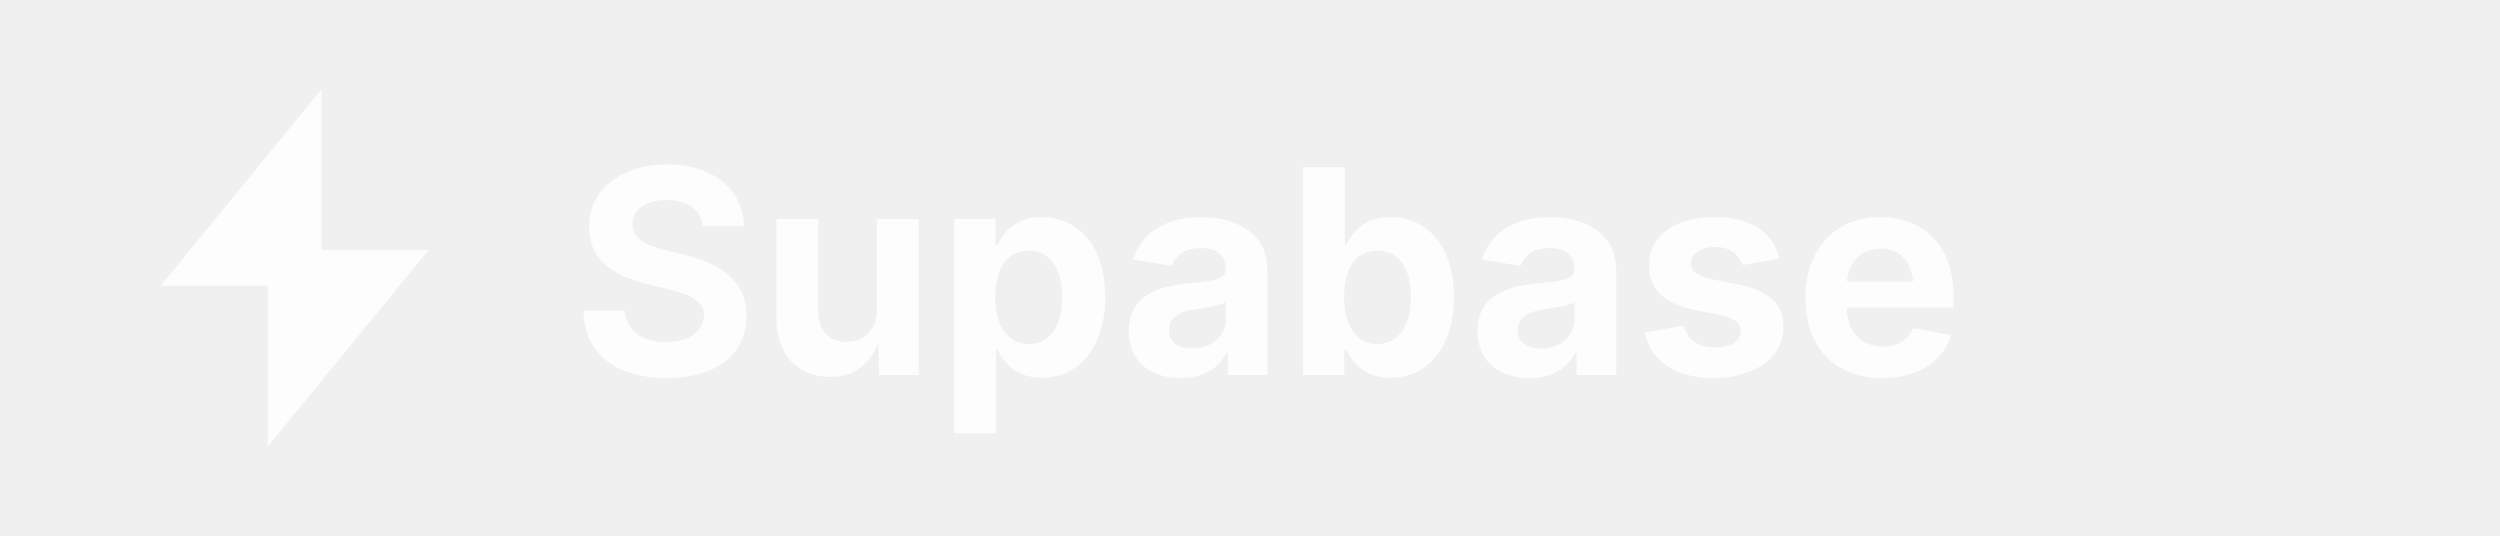
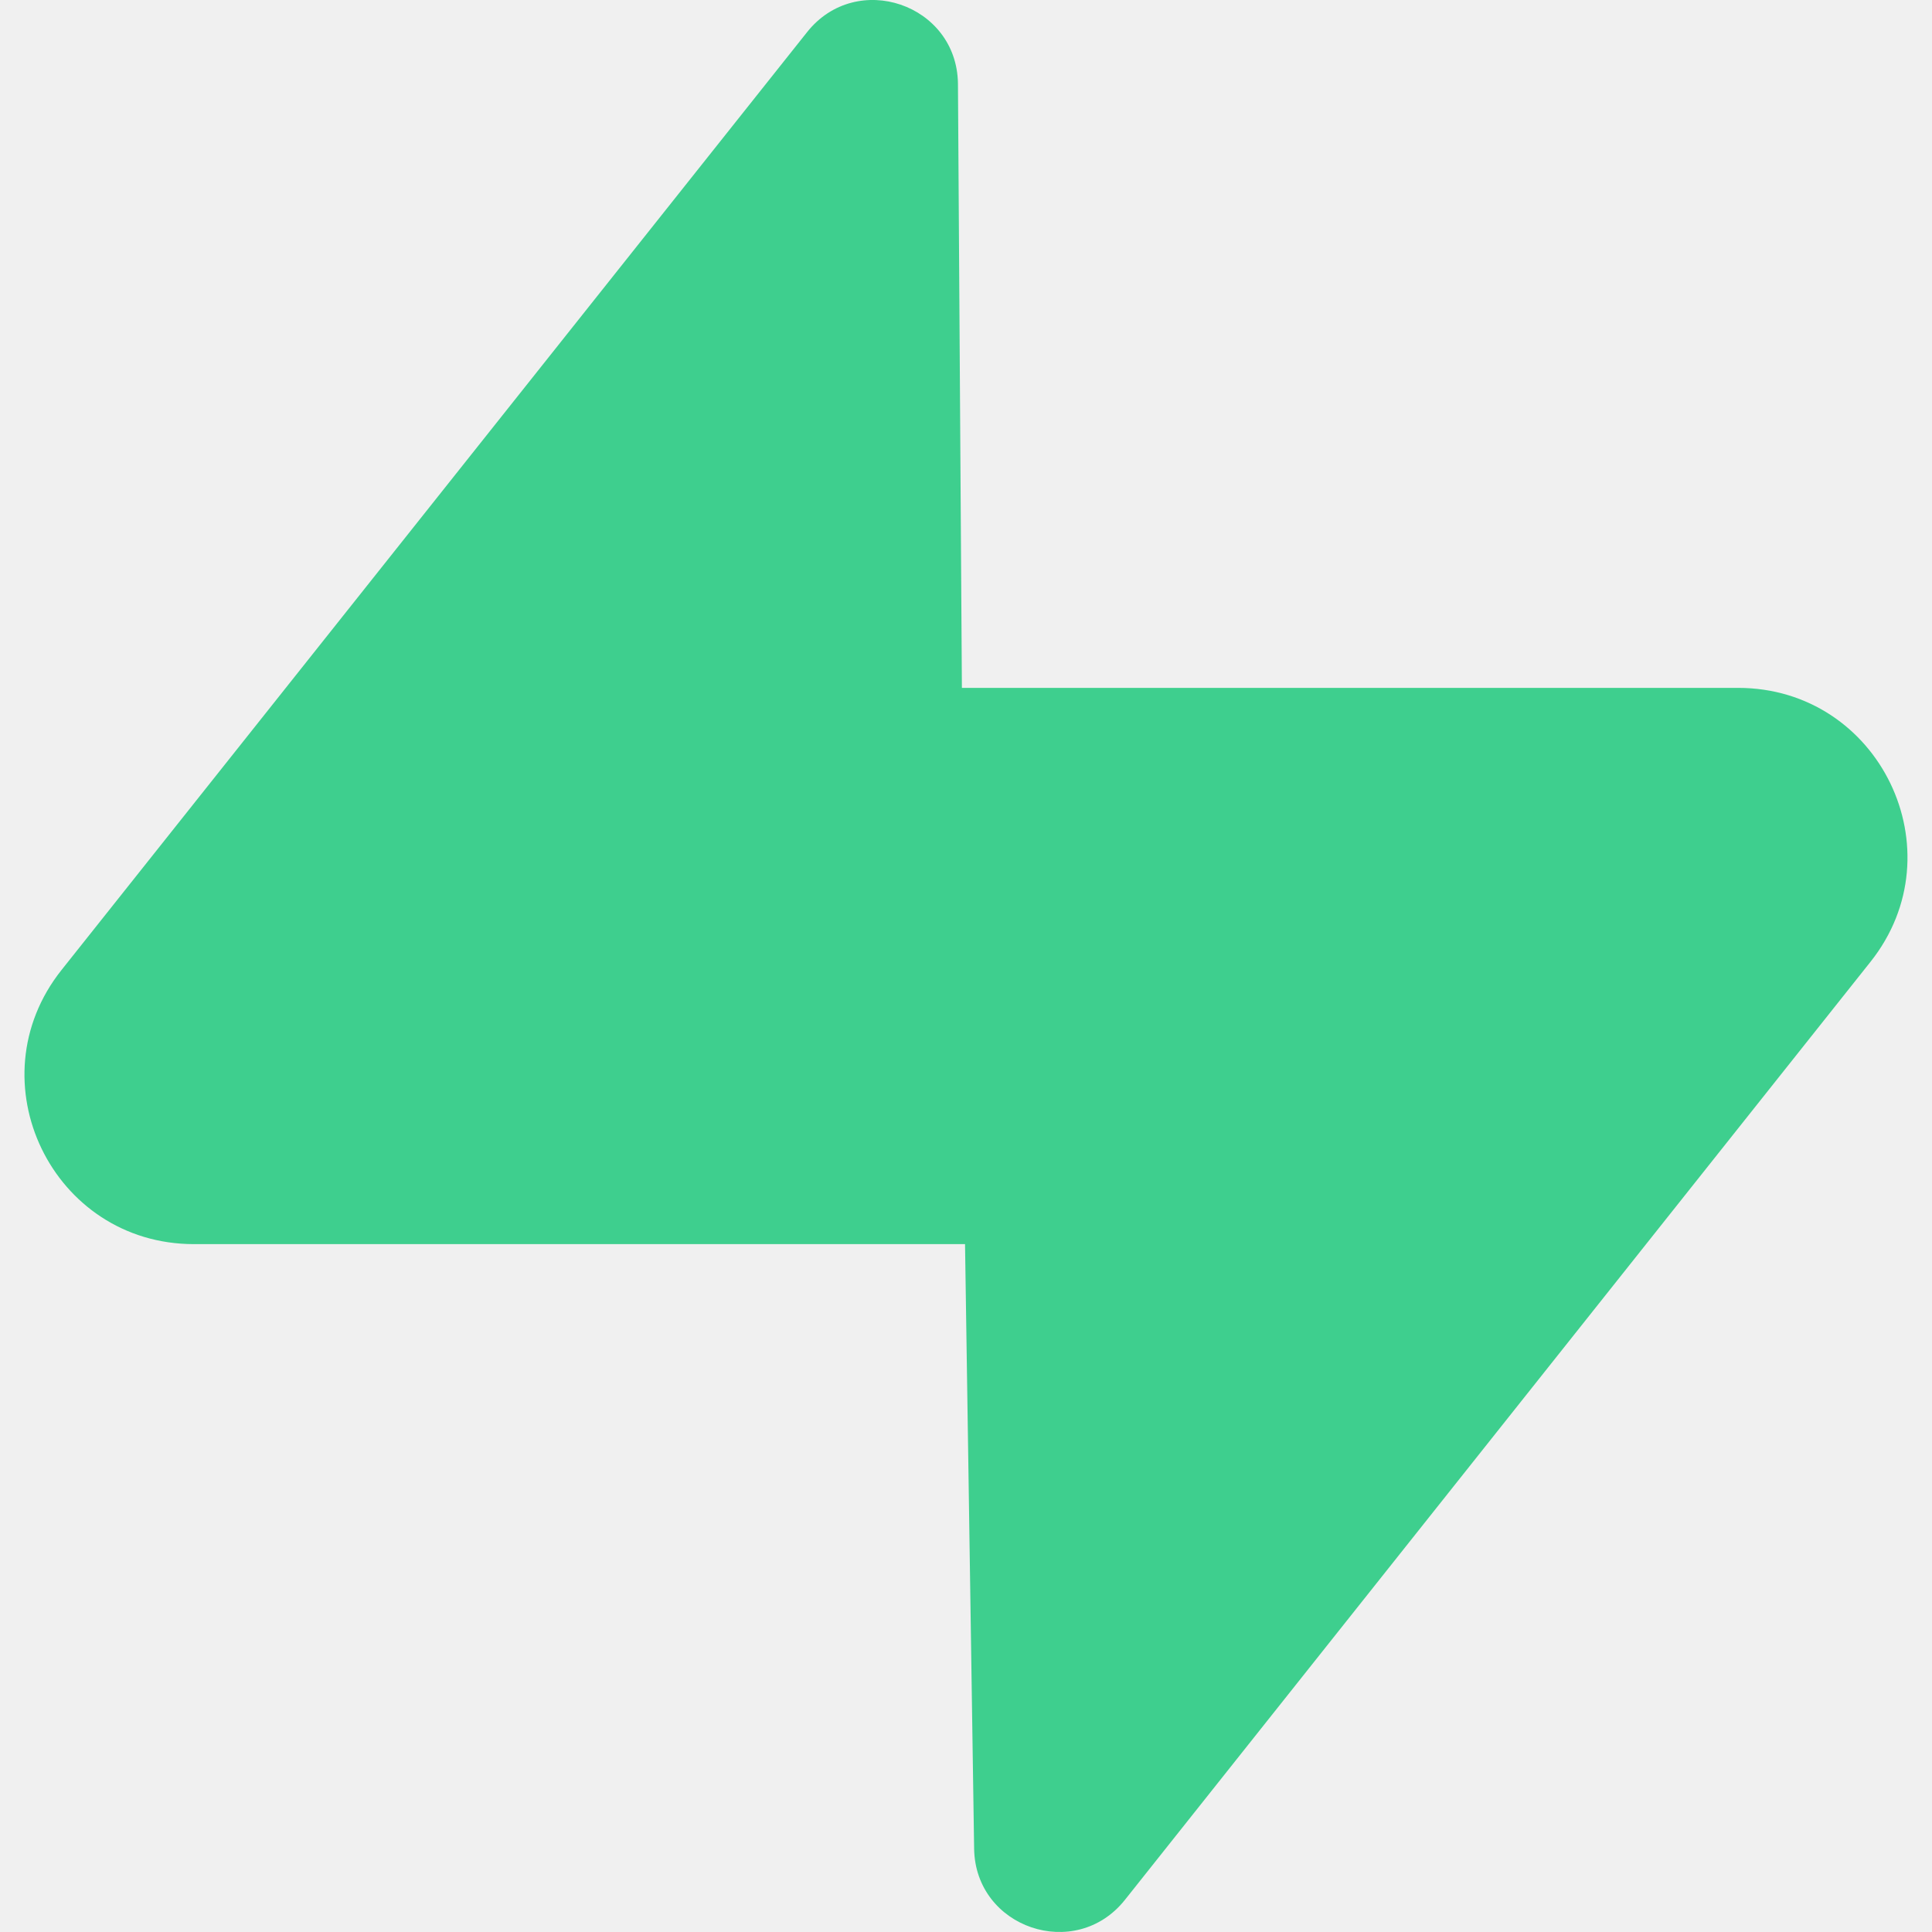
- <svg xmlns="http://www.w3.org/2000/svg" viewBox="0 0 140 30" fill="none">
-   <g opacity="0.85">
-     <path d="M18 5L9 16h6v9l9-11h-6z" fill="#FFF" />
-     <text x="32" y="21" font-family="Inter, system-ui, sans-serif" font-weight="700" font-size="16" fill="#FFF">Supabase</text>
-   </g>
+ <svg xmlns="http://www.w3.org/2000/svg" width="24" height="24" role="img" viewBox="0 0 24 24">
+   <path fill="#3ECF8E" d="M11.9 1.036c-.015-.986-1.26-1.41-1.874-.637L.764 12.05C-.33 13.427.65 15.455 2.409 15.455h9.579l.113 7.51c.014.985 1.259 1.408 1.873.636l9.262-11.653c1.093-1.375.113-3.403-1.645-3.403h-9.642z" />
</svg>
